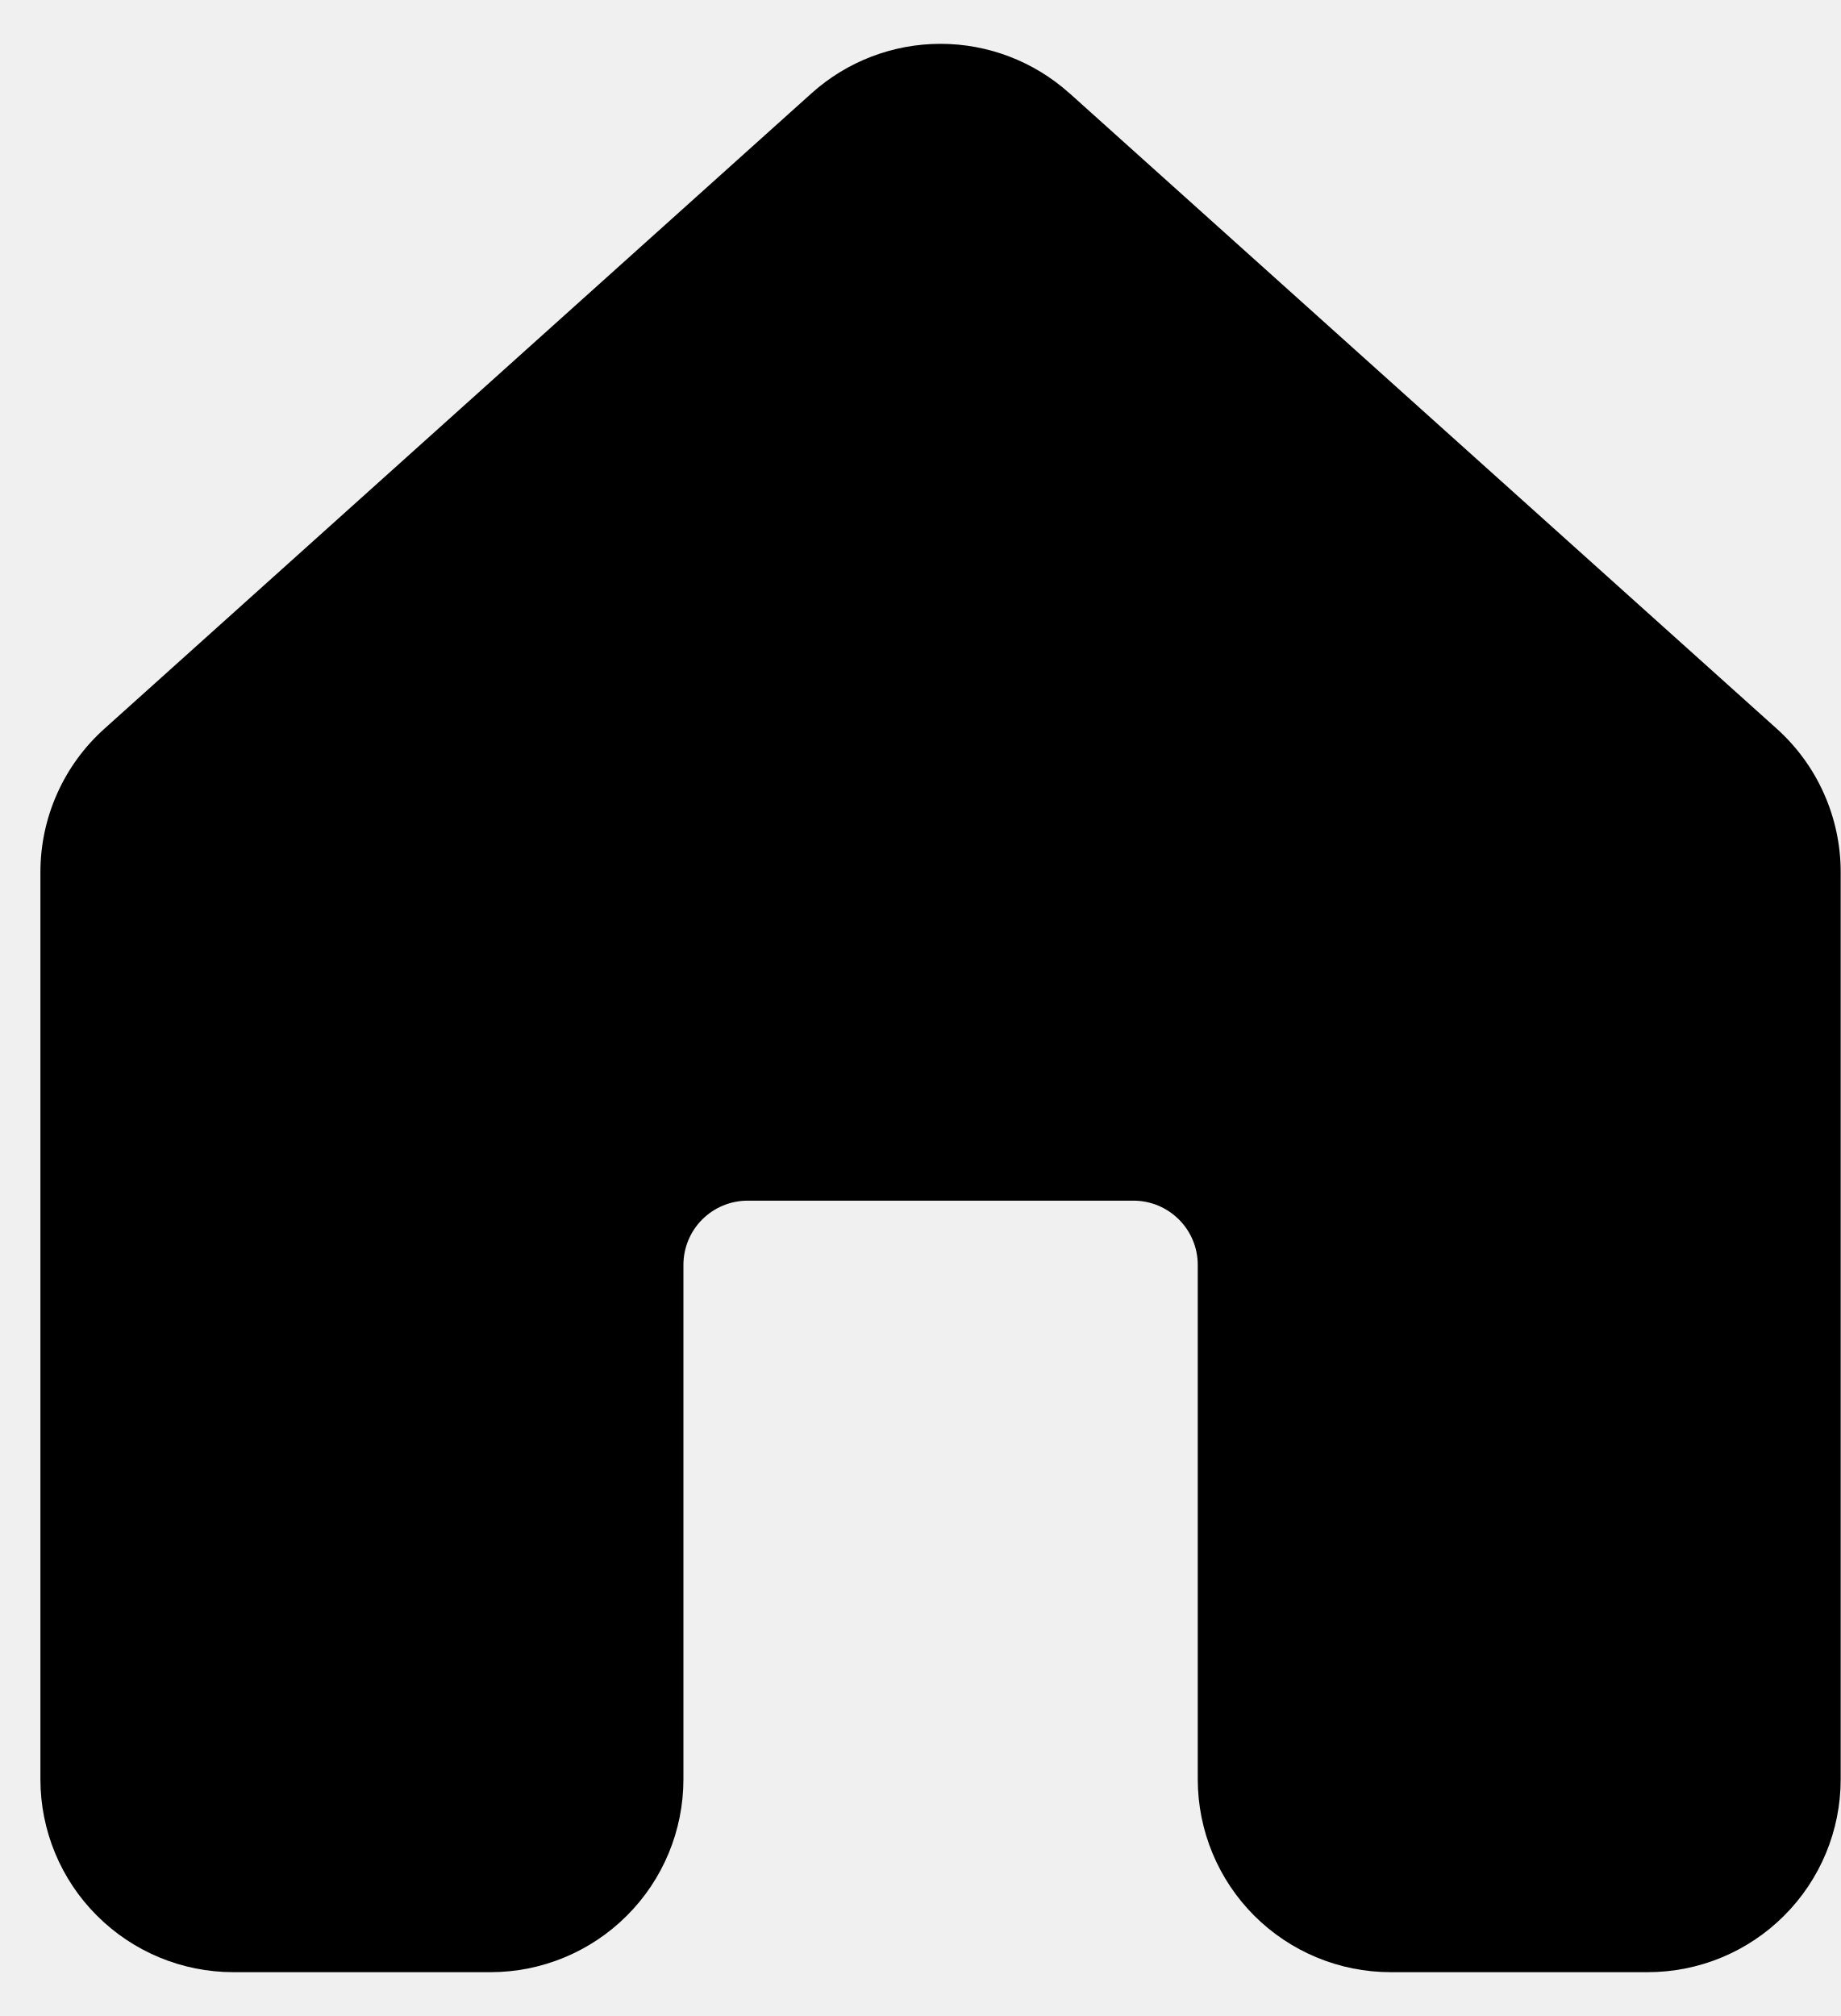
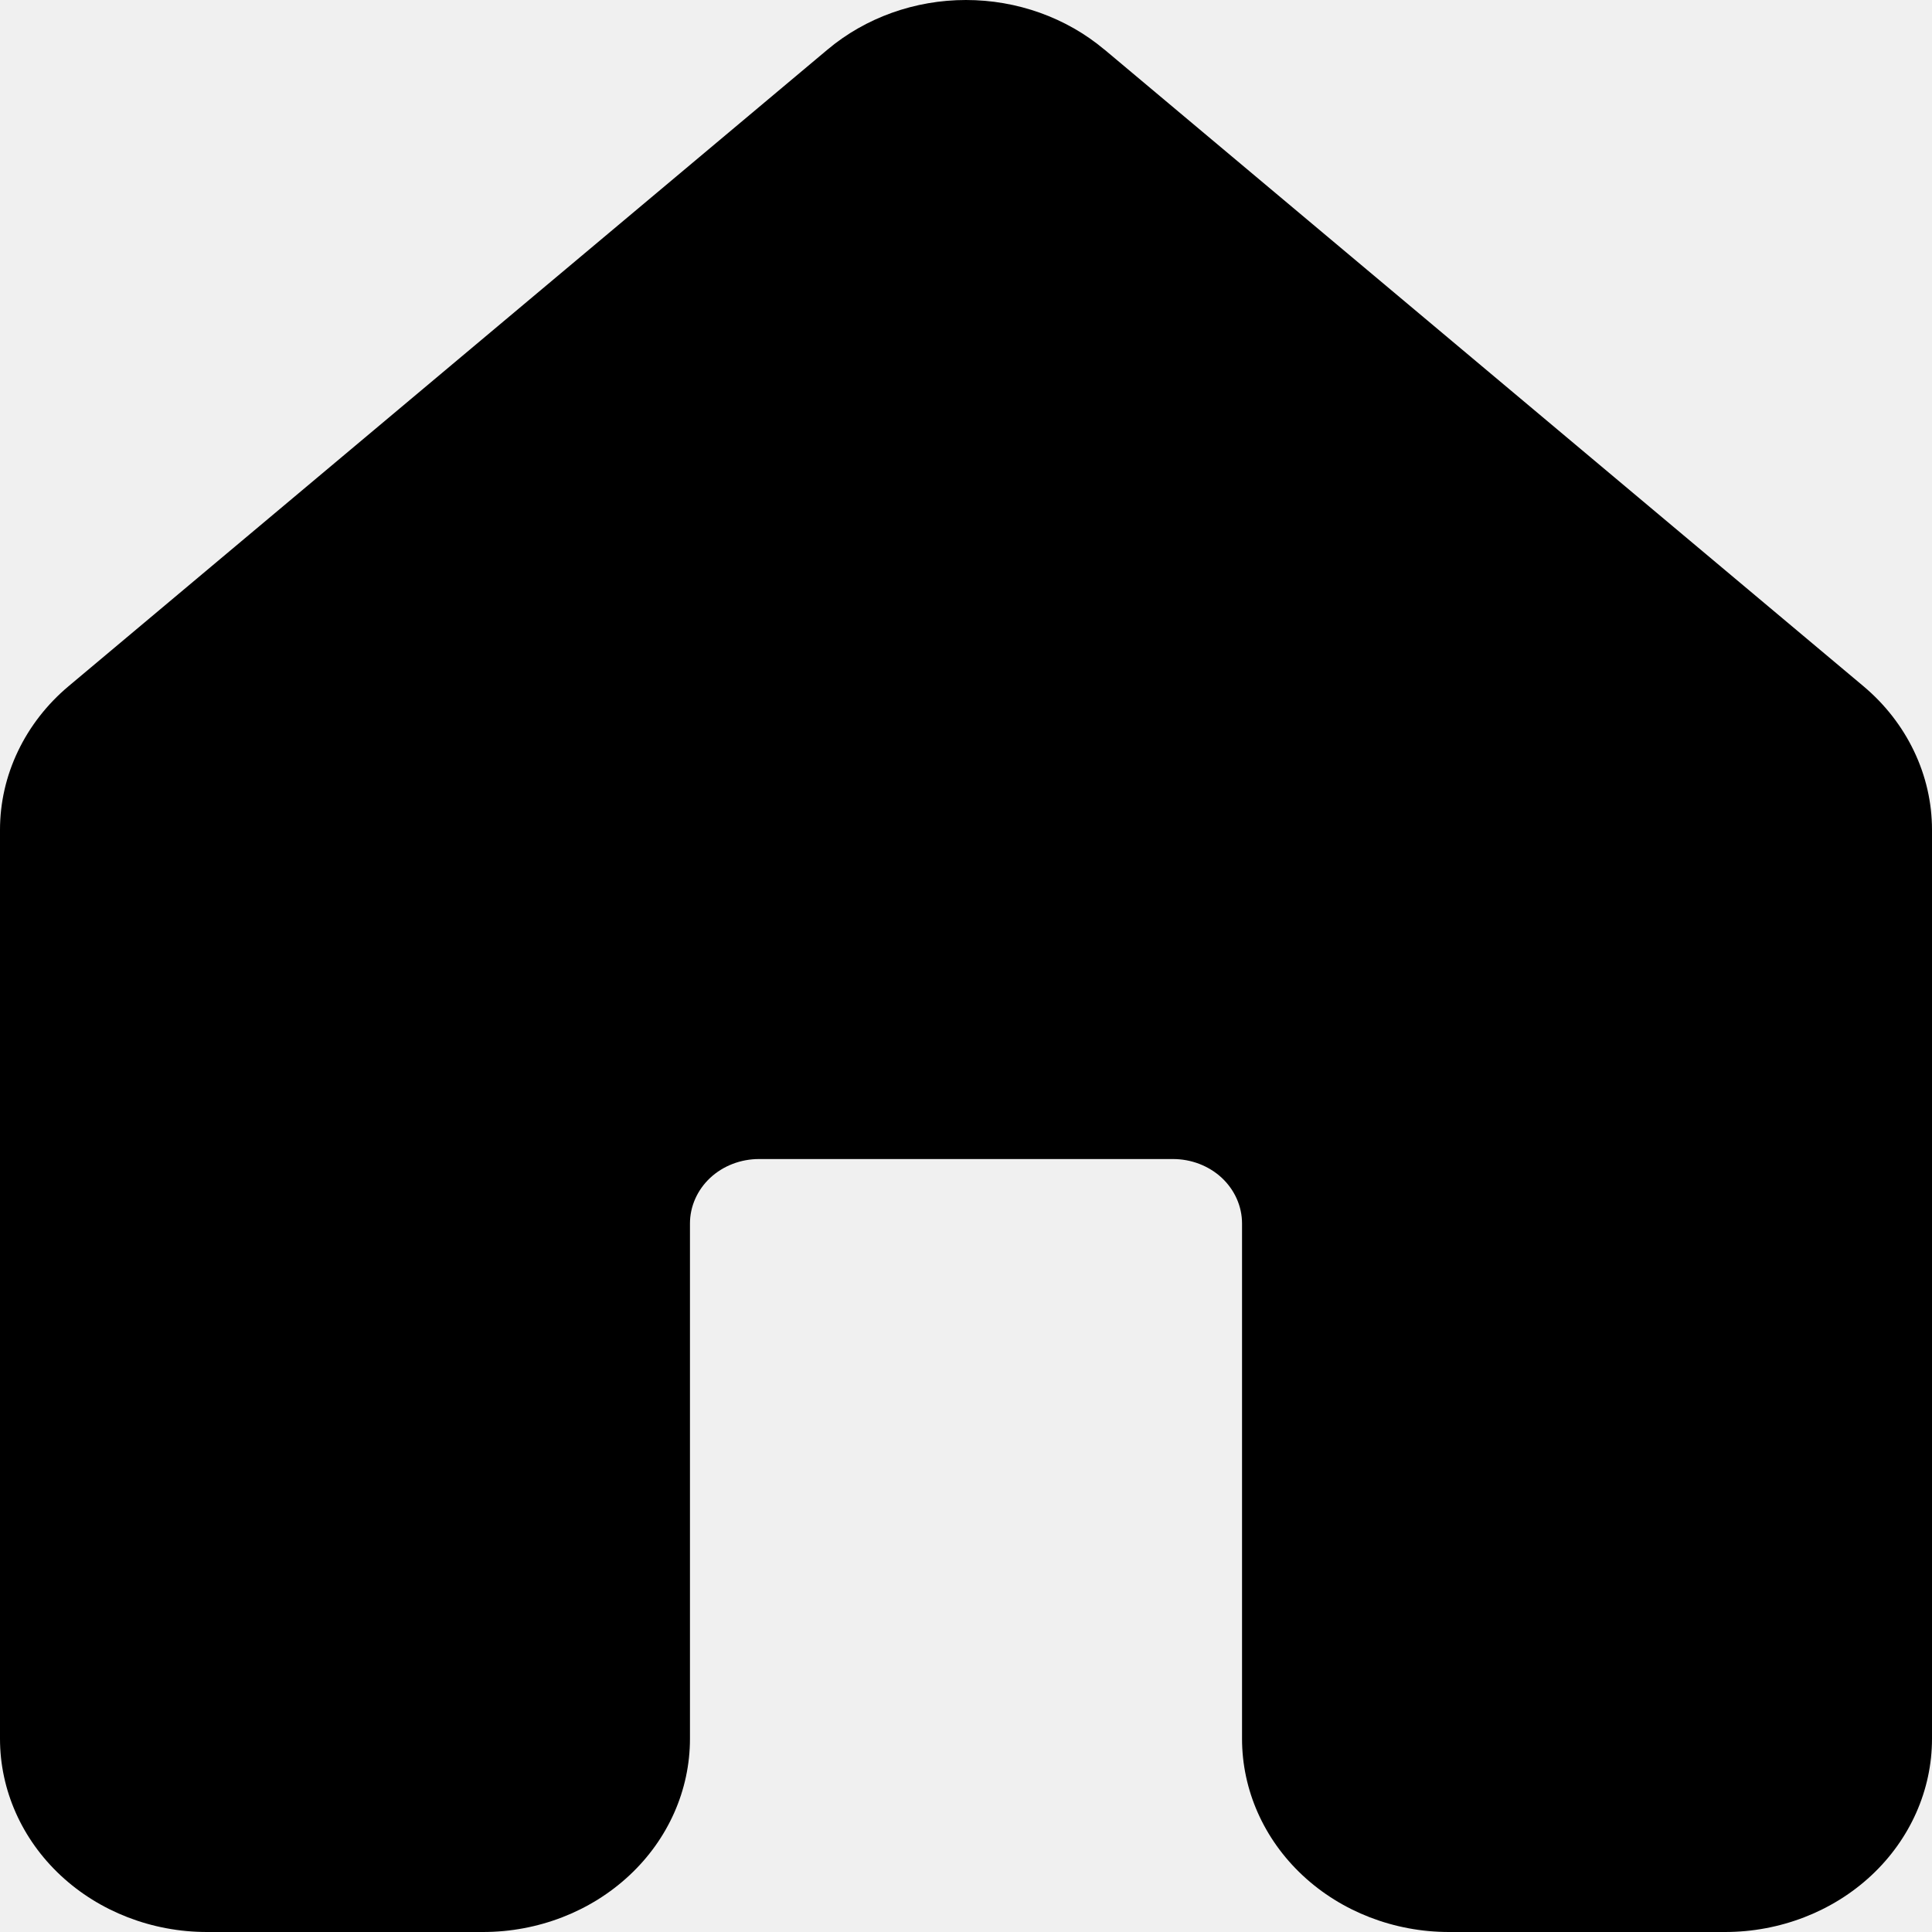
- <svg xmlns="http://www.w3.org/2000/svg" width="21" height="23" viewBox="0 0 21 23" fill="none">
-   <path d="M12.201 1.064C11.797 0.701 11.273 0.5 10.73 0.5C10.187 0.5 9.663 0.701 9.259 1.064L1.191 8.314C0.961 8.52 0.778 8.772 0.652 9.054C0.526 9.336 0.461 9.641 0.461 9.949V20.299C0.461 20.883 0.693 21.443 1.106 21.855C1.519 22.268 2.078 22.5 2.662 22.5H5.596C6.18 22.5 6.739 22.268 7.152 21.855C7.565 21.443 7.797 20.883 7.797 20.299V14.431C7.797 14.237 7.874 14.05 8.011 13.913C8.149 13.775 8.336 13.698 8.53 13.698H12.931C13.126 13.698 13.312 13.775 13.45 13.913C13.588 14.05 13.665 14.237 13.665 14.431V20.299C13.665 20.883 13.897 21.443 14.309 21.855C14.722 22.268 15.282 22.5 15.865 22.5H18.799C19.383 22.5 19.943 22.268 20.355 21.855C20.768 21.443 21 20.883 21 20.299V9.949C21 9.641 20.935 9.336 20.809 9.054C20.684 8.772 20.5 8.52 20.271 8.314L12.202 1.064H12.201Z" fill="black" />
+ <svg xmlns="http://www.w3.org/2000/svg" width="24" height="24" viewBox="0 0 24 24" fill="none">
+   <g clip-path="url(#clip0_2364_40)">
+     <path d="M13.718 0.615C13.246 0.219 12.634 0 11.999 0C11.365 0 10.753 0.219 10.281 0.615L0.852 8.524C0.584 8.749 0.37 9.024 0.223 9.332C0.076 9.639 8.14079e-05 9.972 0 10.309V21.599C0 22.236 0.271 22.847 0.753 23.297C1.235 23.747 1.889 24 2.571 24H6C6.682 24 7.336 23.747 7.818 23.297C8.301 22.847 8.571 22.236 8.571 21.599V15.198C8.571 14.986 8.662 14.782 8.822 14.632C8.983 14.482 9.201 14.398 9.429 14.398H14.571C14.799 14.398 15.017 14.482 15.178 14.632C15.338 14.782 15.429 14.986 15.429 15.198V21.599C15.429 22.236 15.7 22.847 16.182 23.297C16.664 23.747 17.318 24 18 24H21.429C22.11 24 22.765 23.747 23.247 23.297C23.729 22.847 24 22.236 24 21.599V10.309C24 9.972 23.924 9.639 23.777 9.332C23.63 9.024 23.416 8.749 23.148 8.524L13.719 0.615H13.718Z" fill="black" />
+   </g>
+   <defs>
+     <clipPath id="clip0_2364_40">
+       <rect width="24" height="24" fill="white" />
+     </clipPath>
+   </defs>
</svg>
